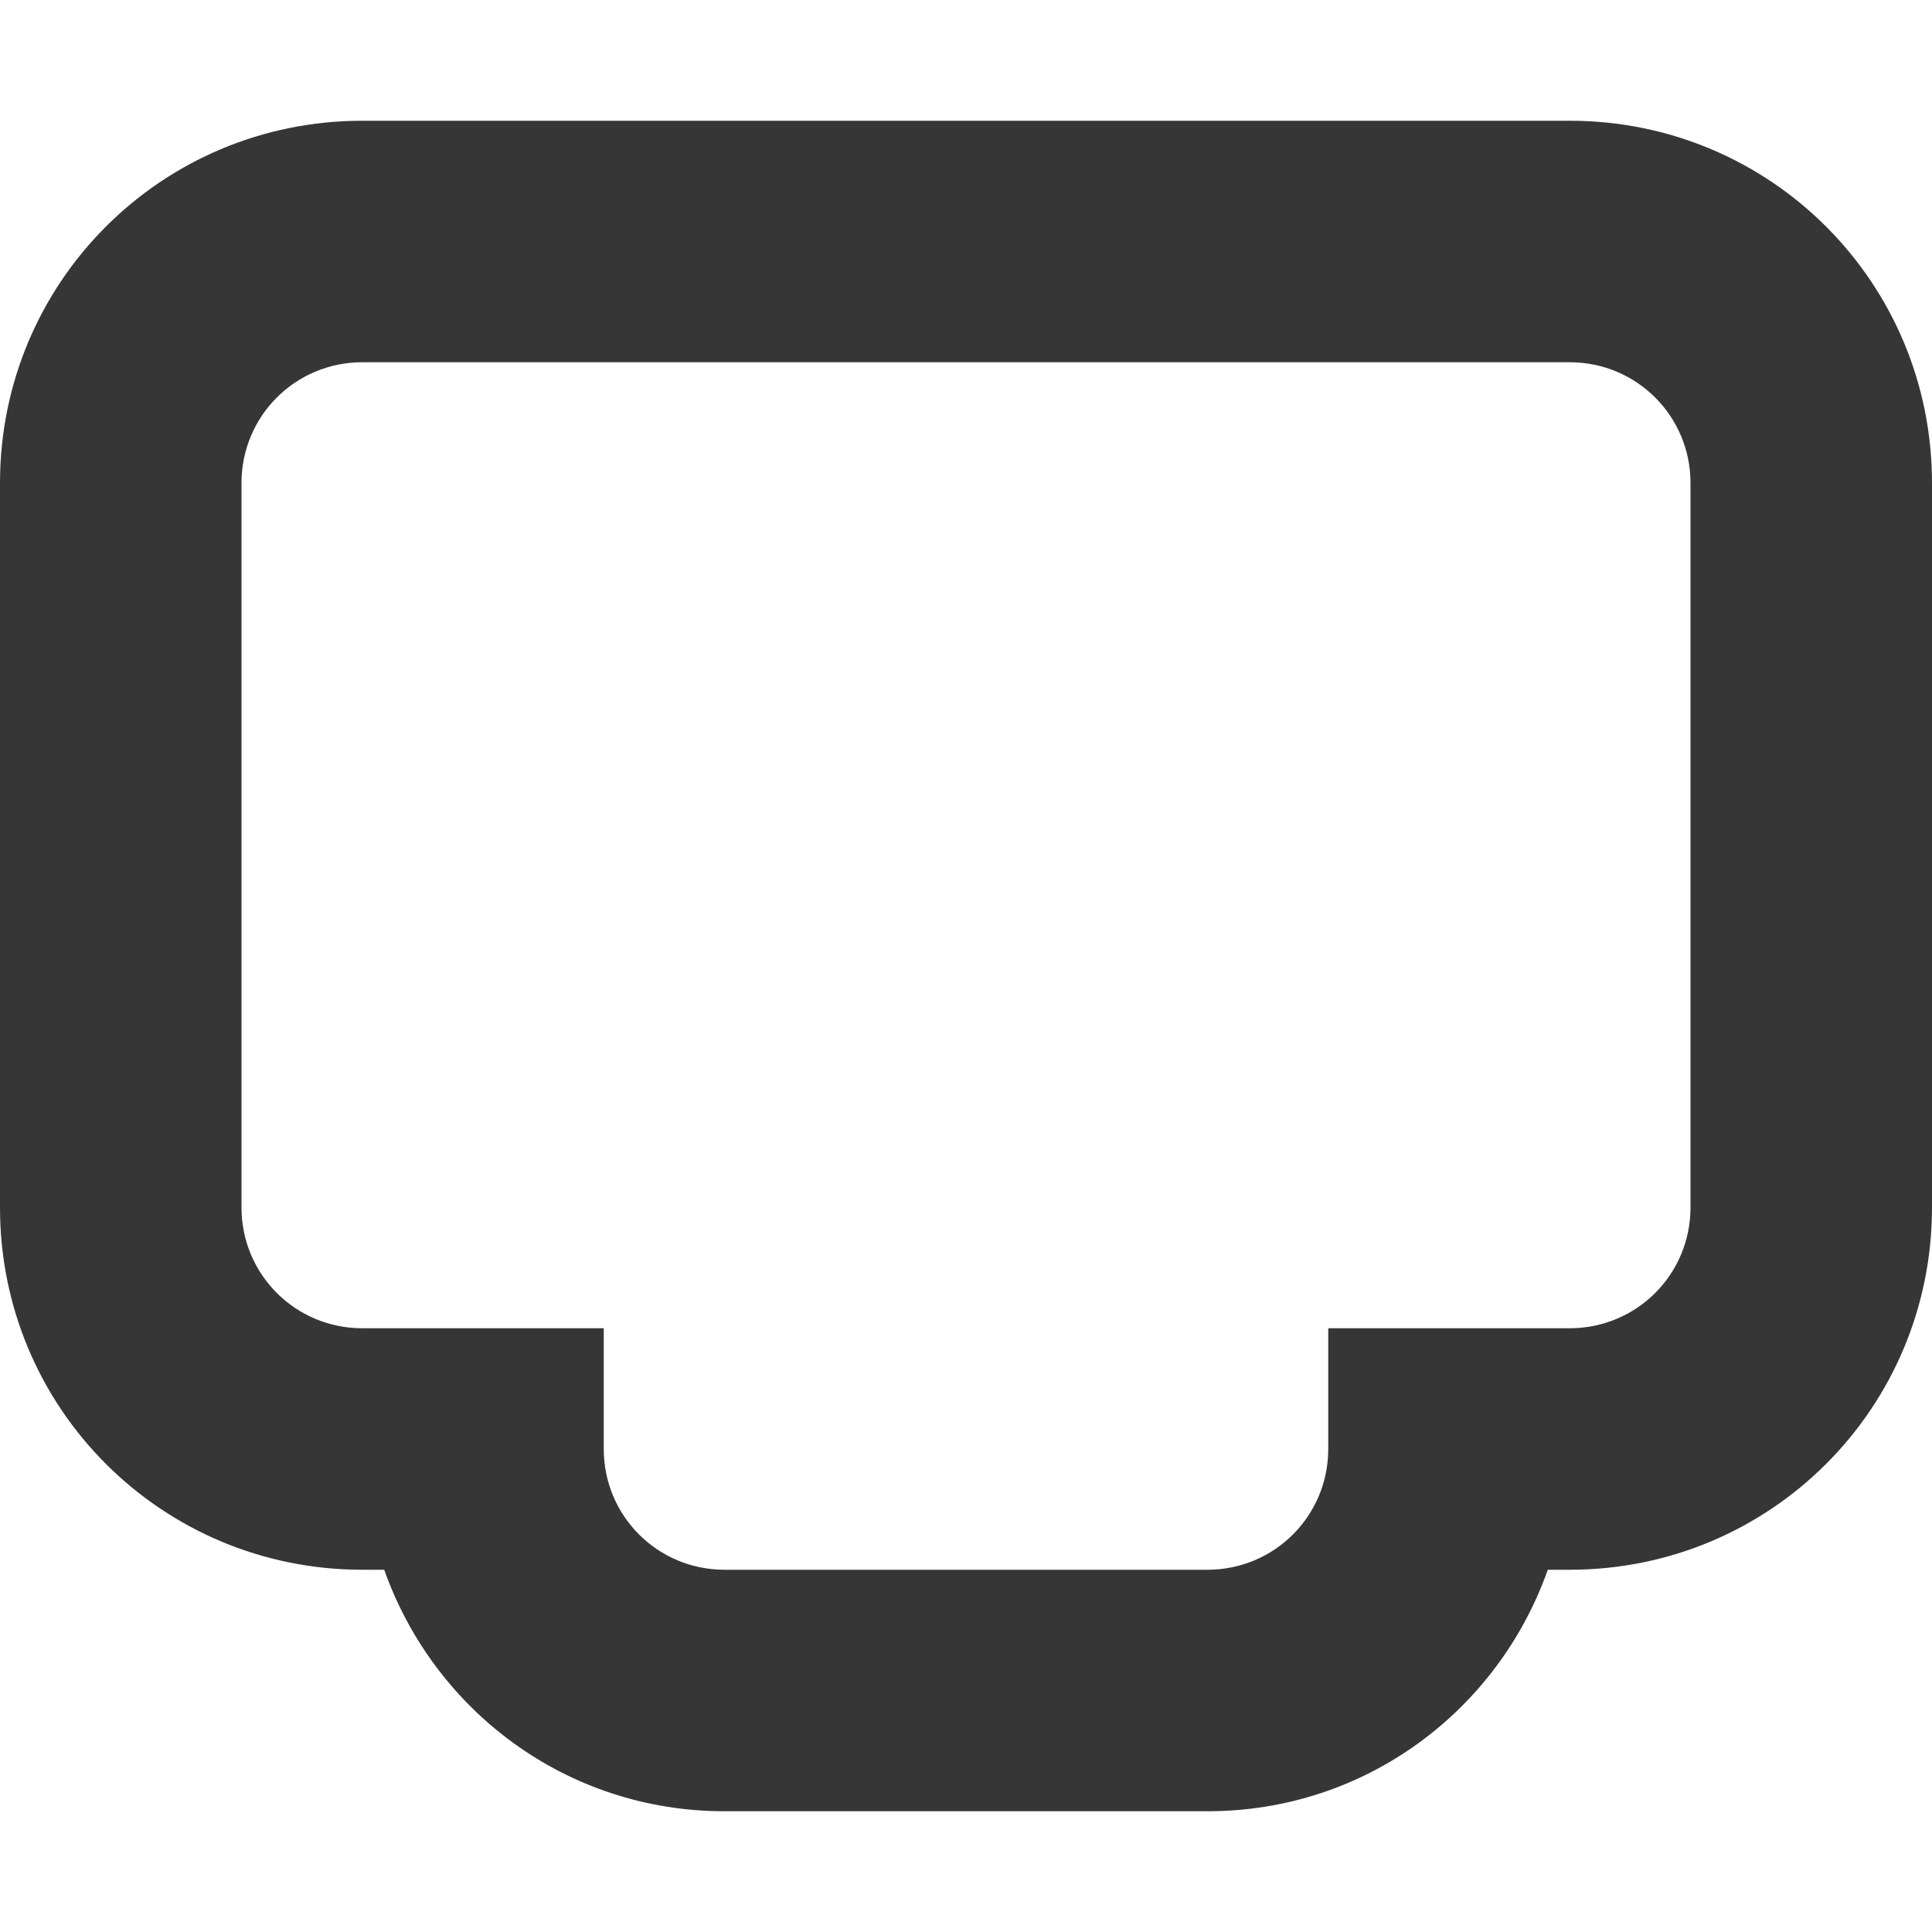
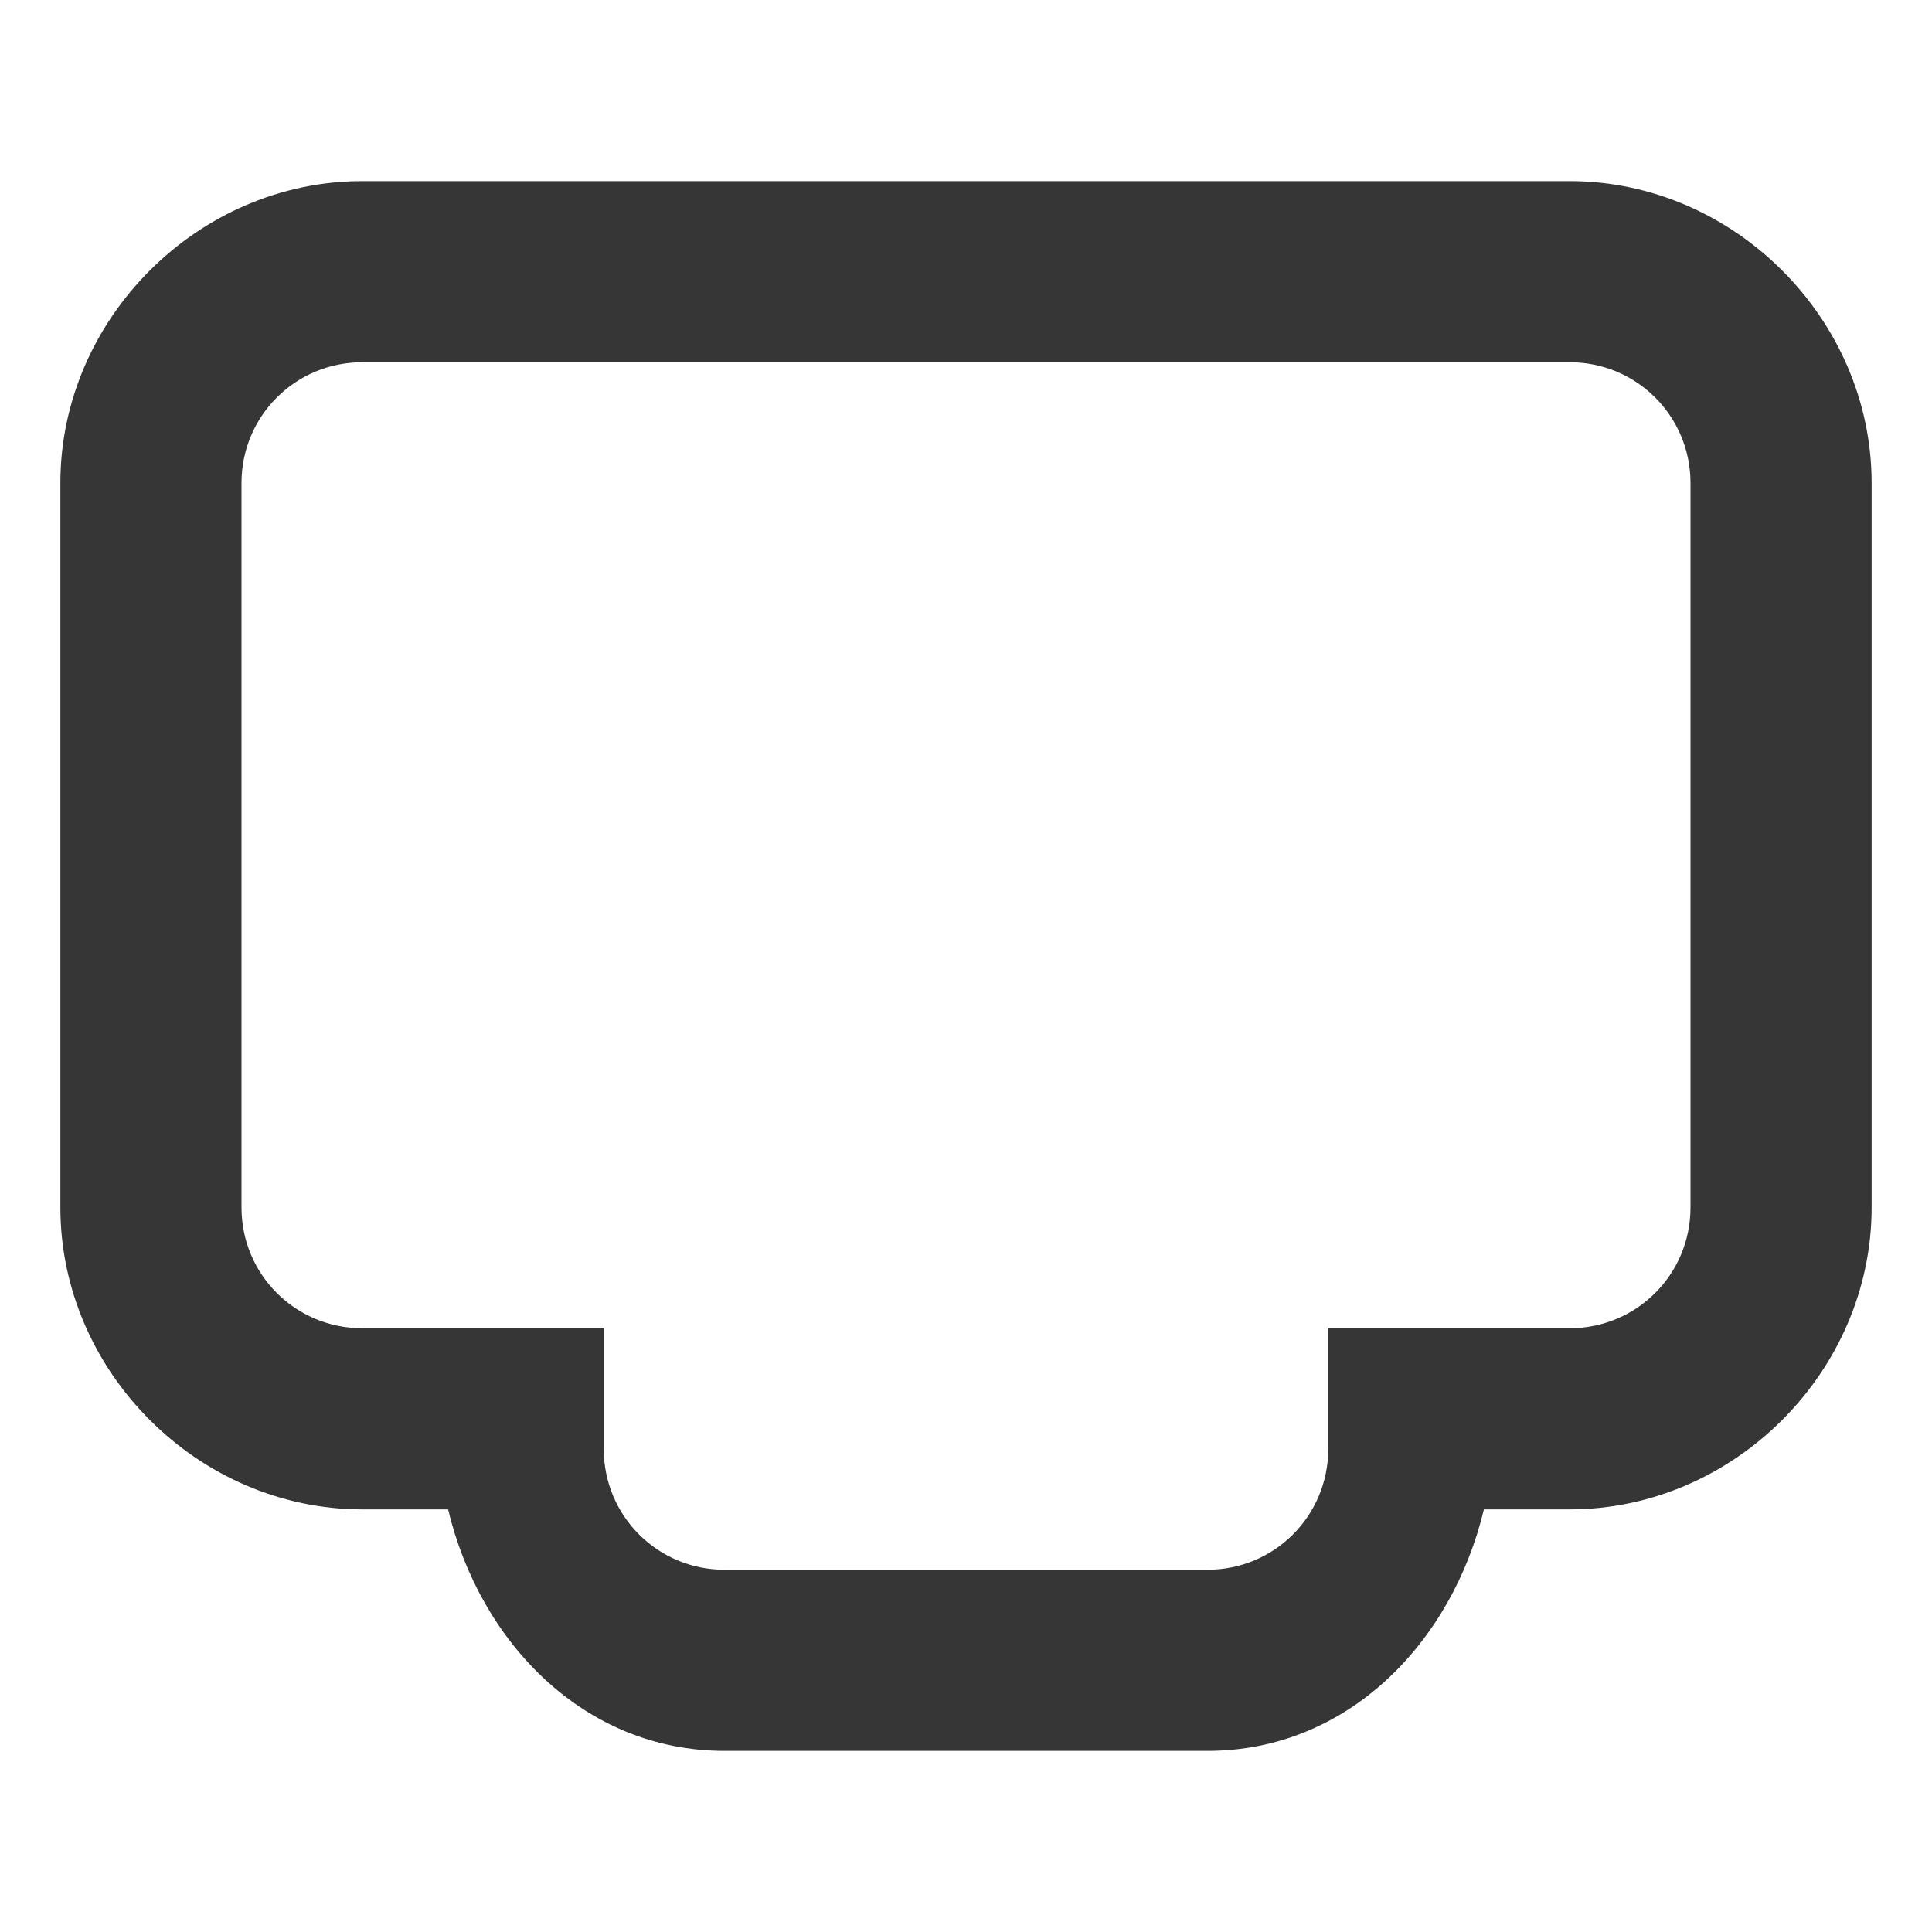
<svg xmlns="http://www.w3.org/2000/svg" width="16" height="16" version="1.1">
-   <path class="ColorScheme-Text" d="m3 1c-1.662 0-3 1.338-3 3v6c0 1.662 1.338 3 3 3h0.182c0.412 1.165 1.509 2 2.818 2h4c1.309 0 2.407-0.835 2.818-2h0.182c1.662 0 3-1.338 3-3v-6c0-1.662-1.338-3-3-3zm0 2 10-2e-7c0.554 0 1 0.446 1 1v6c0 0.554-0.446 1-1 1h-2v1c0 0.554-0.446 1-1 1h-4c-0.554 0-1-0.446-1-1v-1h-2c-0.554 0-1-0.446-1-1v-6c0-0.554 0.446-1 1-1z" fill="#363636" />
+   <g class="ColorScheme-Text">
+     <path d="m3 1.5c-1.359-5e-7 -2.5 1.141-2.5 2.5v6c0 1.359 1.141 2.5 2.5 2.5h0.711c0.262 1.097 1.123 2 2.289 2h4c1.166 0 2.027-0.903 2.289-2h0.711c1.359 0 2.5-1.141 2.5-2.5v-6c0-1.359-1.141-2.5-2.5-2.5h-10zm0 1.5h10c0.554 0 1 0.446 1 1v6c0 0.554-0.446 1-1 1h-2v1c0 0.554-0.446 1-1 1h-4c-0.554 0-1-0.446-1-1v-1h-2c-0.554 0-1-0.446-1-1v-6c0-0.554 0.446-1 1-1z" color="#000000" fill="#363636" style="-inkscape-stroke:none" />
+   </g>
</svg>
